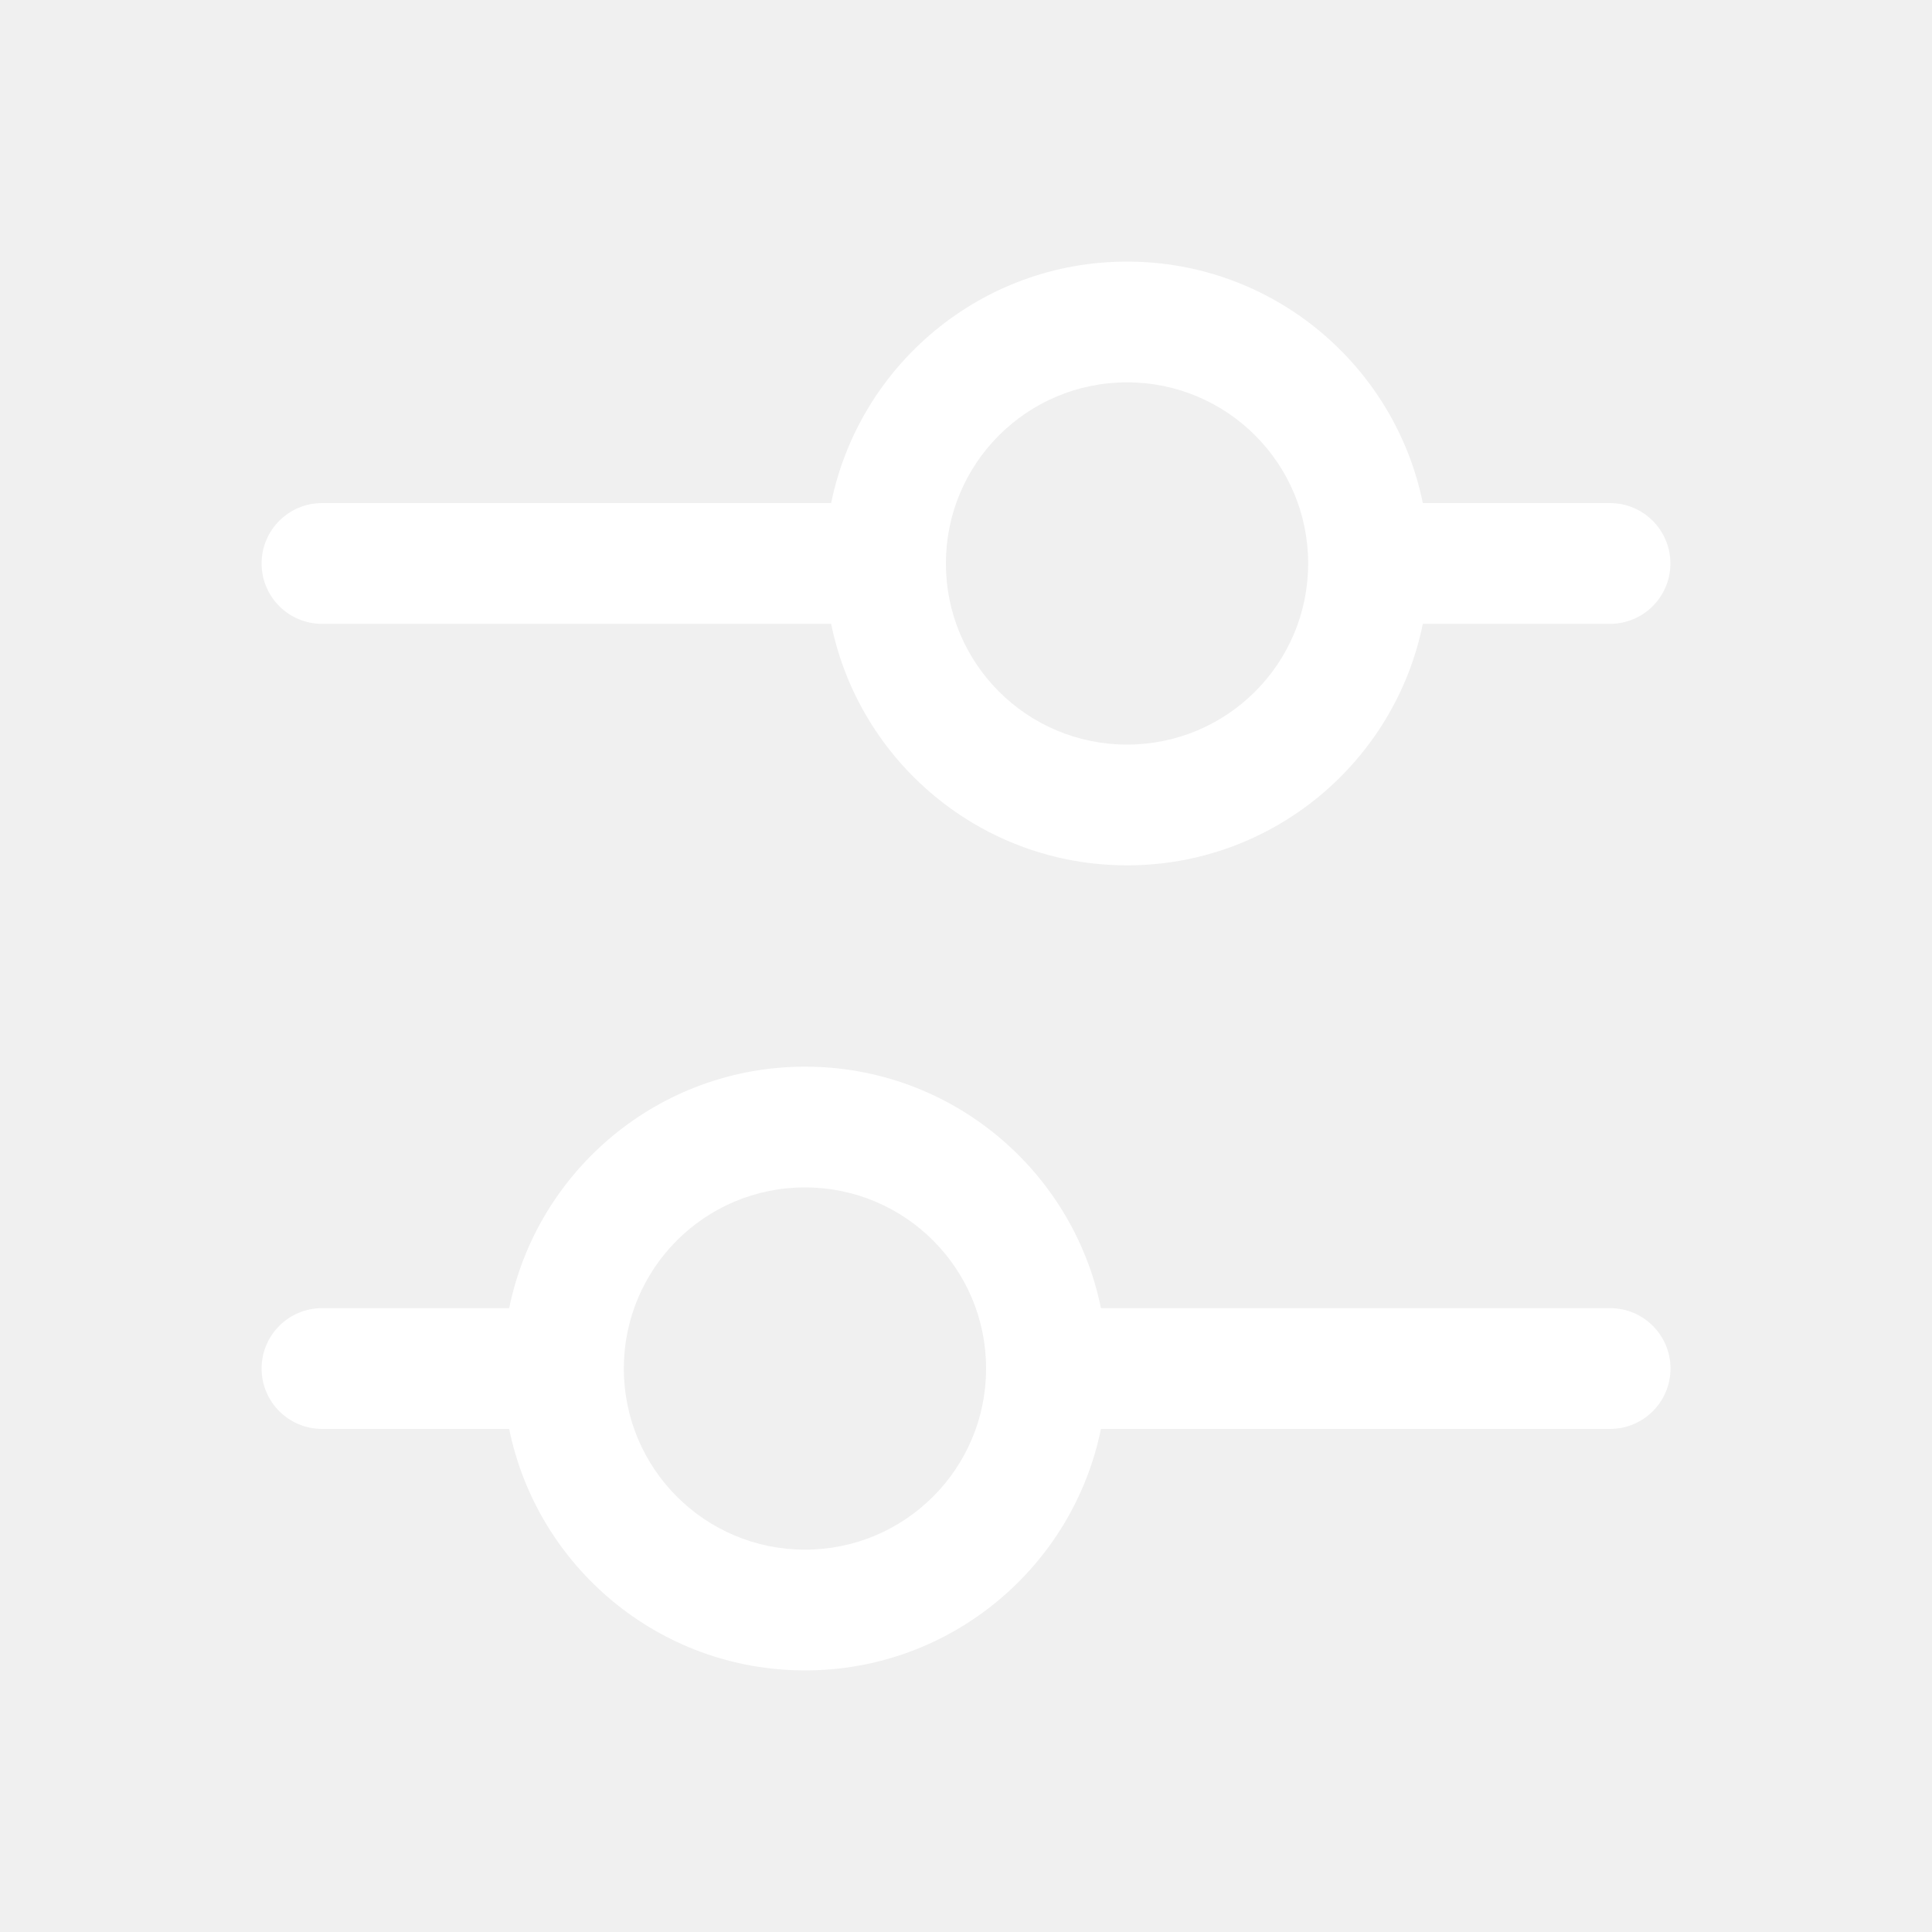
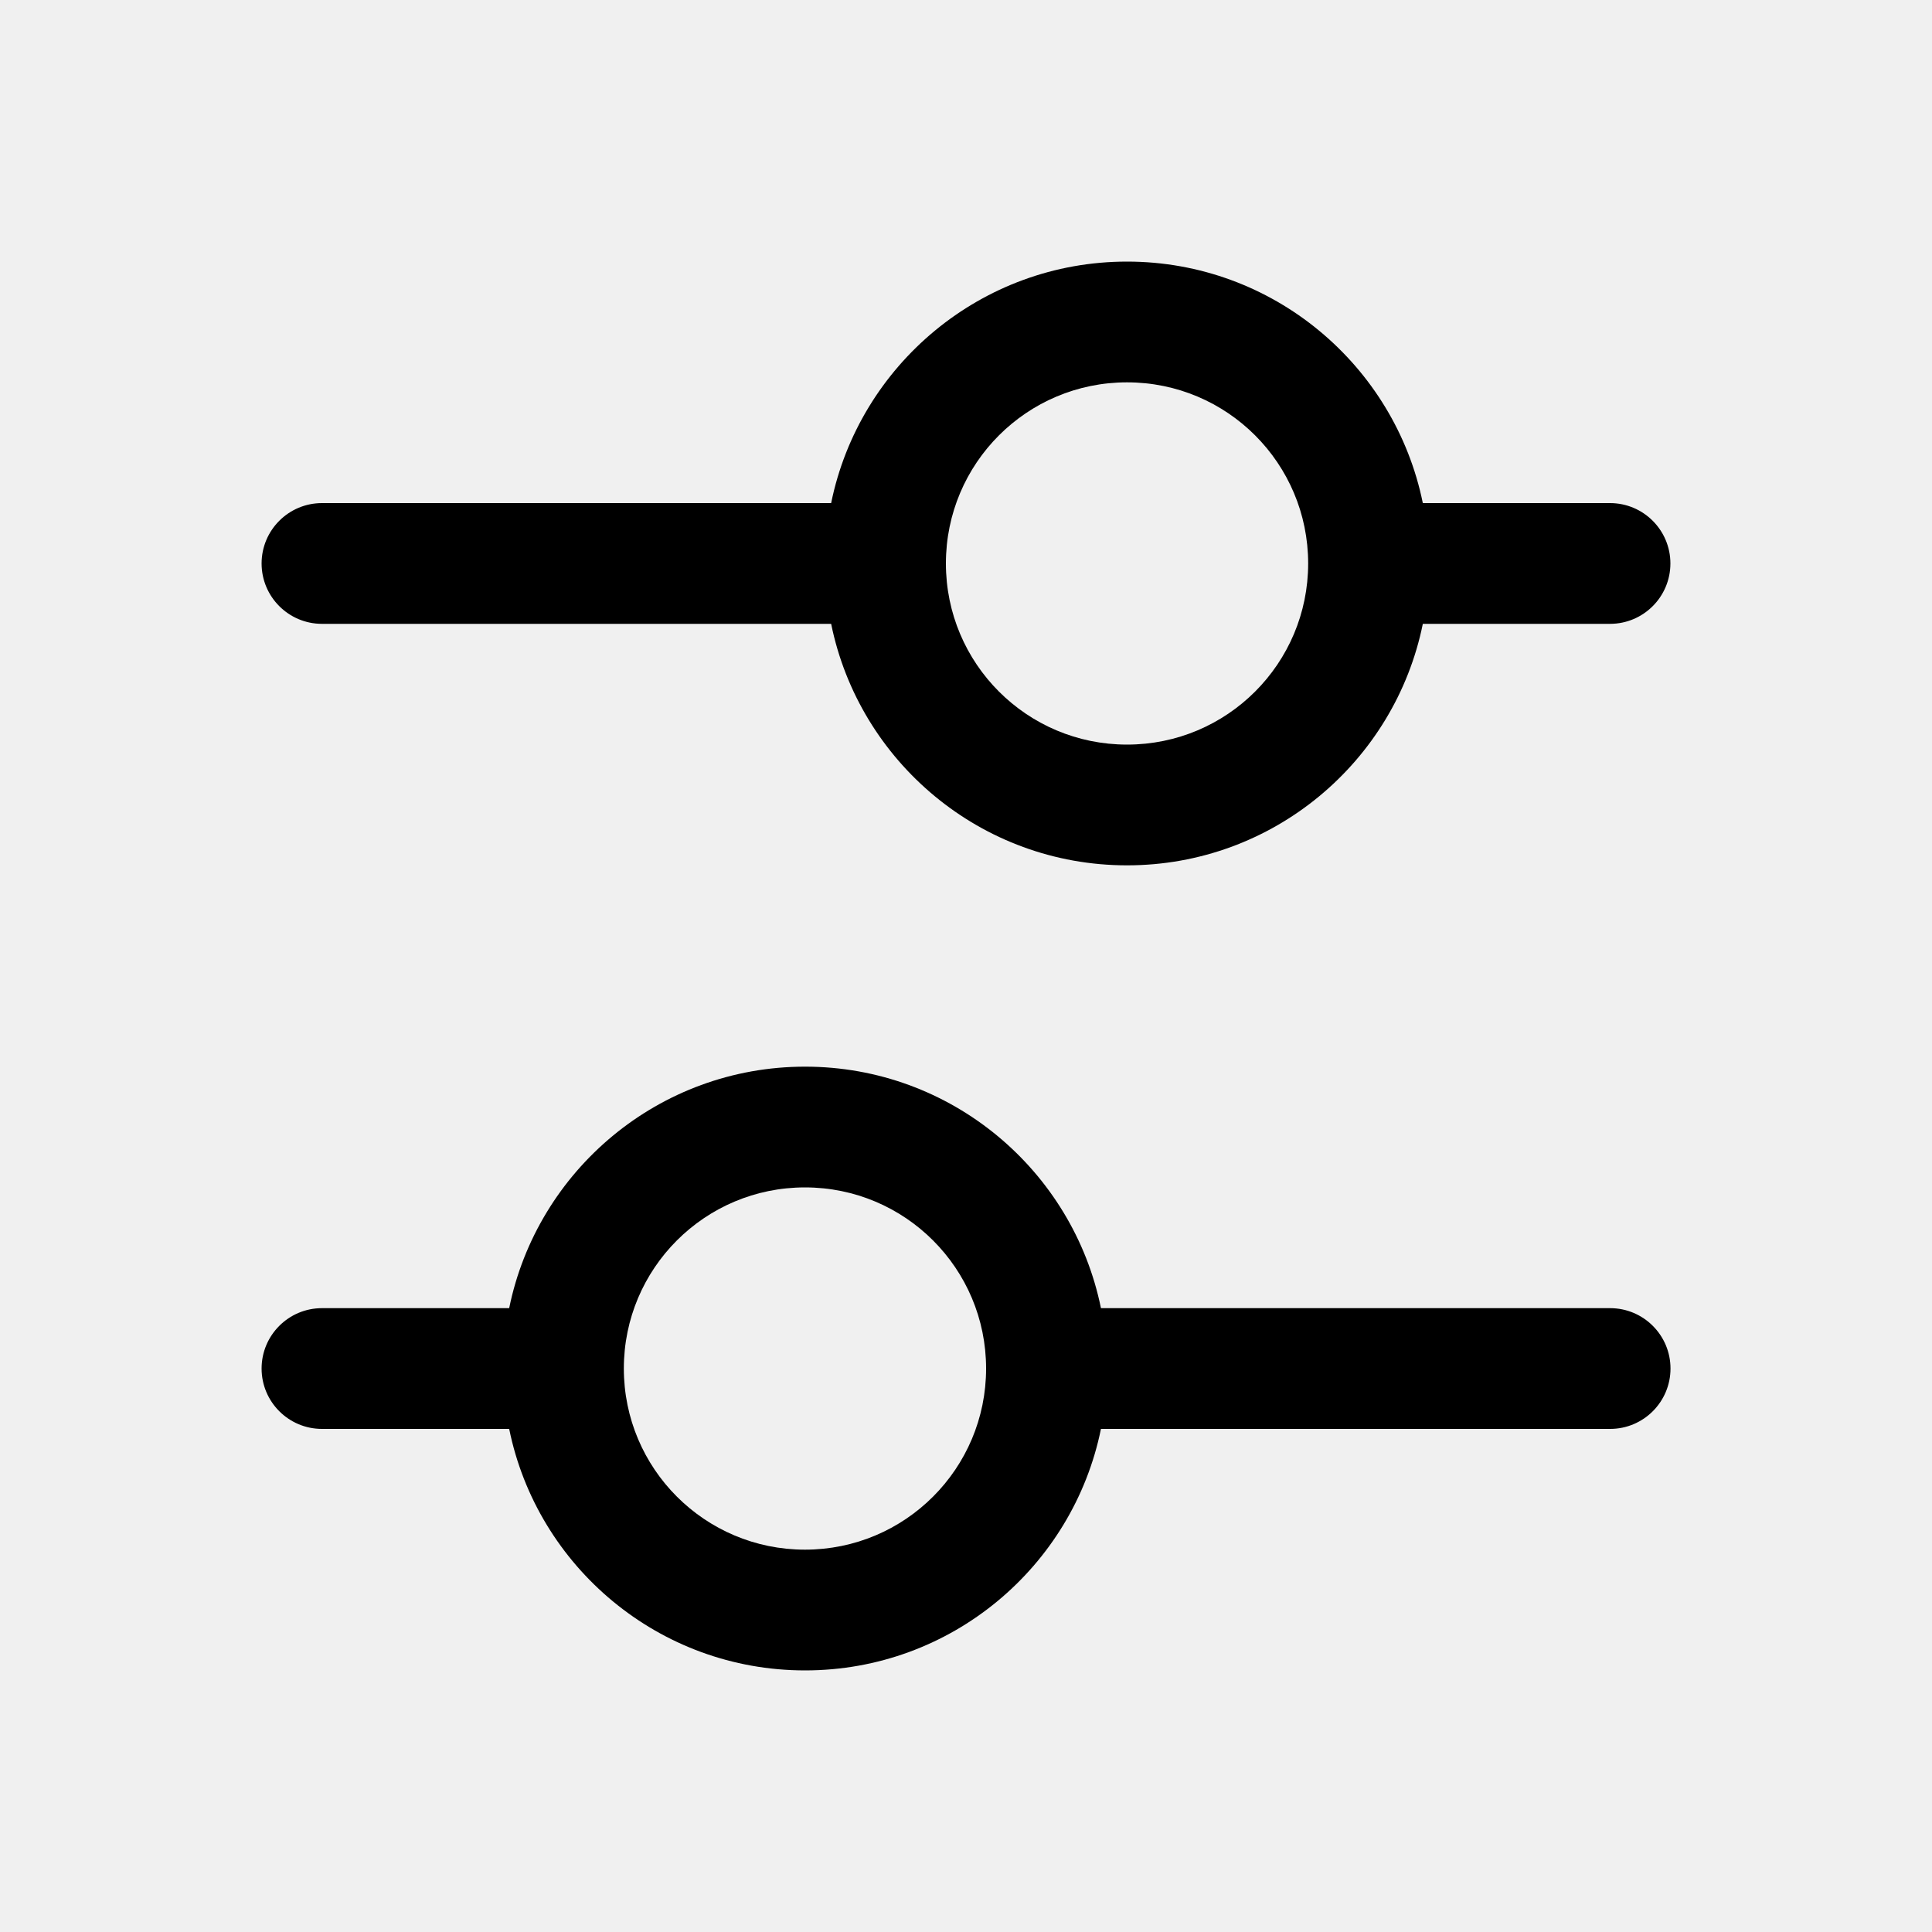
<svg xmlns="http://www.w3.org/2000/svg" version="1.1" width="20" height="20" viewBox="0 0 20 20">
-   <path fill="#fff" d="M5.271 14.792c0.29 1.426 1.551 2.5 3.063 2.5s2.773-1.074 3.063-2.5h5.271c0.345 0 0.625-0.28 0.625-0.625s-0.28-0.625-0.625-0.625h-5.271c-0.29-1.426-1.551-2.5-3.063-2.5s-2.773 1.074-3.063 2.5h-1.938c-0.345 0-0.625 0.28-0.625 0.625s0.28 0.625 0.625 0.625h1.938zM6.458 14.167c0-1.036 0.839-1.875 1.875-1.875s1.875 0.839 1.875 1.875-0.839 1.875-1.875 1.875c-1.036 0-1.875-0.839-1.875-1.875z" />
-   <path fill="#fff" d="M8.604 6.458c0.29 1.426 1.551 2.5 3.063 2.5s2.773-1.074 3.062-2.5h1.938c0.345 0 0.625-0.28 0.625-0.625s-0.28-0.625-0.625-0.625h-1.938c-0.29-1.426-1.551-2.5-3.062-2.5s-2.773 1.074-3.063 2.5h-5.271c-0.345 0-0.625 0.28-0.625 0.625s0.28 0.625 0.625 0.625h5.271zM9.792 5.833c0-1.036 0.839-1.875 1.875-1.875s1.875 0.839 1.875 1.875c0 1.036-0.839 1.875-1.875 1.875s-1.875-0.839-1.875-1.875z" />
+   <path d="M5.271 14.792c0.29 1.426 1.551 2.5 3.063 2.5s2.773-1.074 3.063-2.5h5.271c0.345 0 0.625-0.28 0.625-0.625s-0.28-0.625-0.625-0.625h-5.271c-0.29-1.426-1.551-2.5-3.063-2.5s-2.773 1.074-3.063 2.5h-1.938c-0.345 0-0.625 0.28-0.625 0.625s0.28 0.625 0.625 0.625h1.938zM6.458 14.167c0-1.036 0.839-1.875 1.875-1.875s1.875 0.839 1.875 1.875-0.839 1.875-1.875 1.875c-1.036 0-1.875-0.839-1.875-1.875z" />
+   <path d="M8.604 6.458c0.29 1.426 1.551 2.5 3.063 2.5s2.773-1.074 3.062-2.5h1.938c0.345 0 0.625-0.28 0.625-0.625s-0.28-0.625-0.625-0.625h-1.938c-0.29-1.426-1.551-2.5-3.062-2.5s-2.773 1.074-3.063 2.5h-5.271c-0.345 0-0.625 0.28-0.625 0.625s0.28 0.625 0.625 0.625h5.271zM9.792 5.833c0-1.036 0.839-1.875 1.875-1.875s1.875 0.839 1.875 1.875c0 1.036-0.839 1.875-1.875 1.875s-1.875-0.839-1.875-1.875z" />
</svg>
